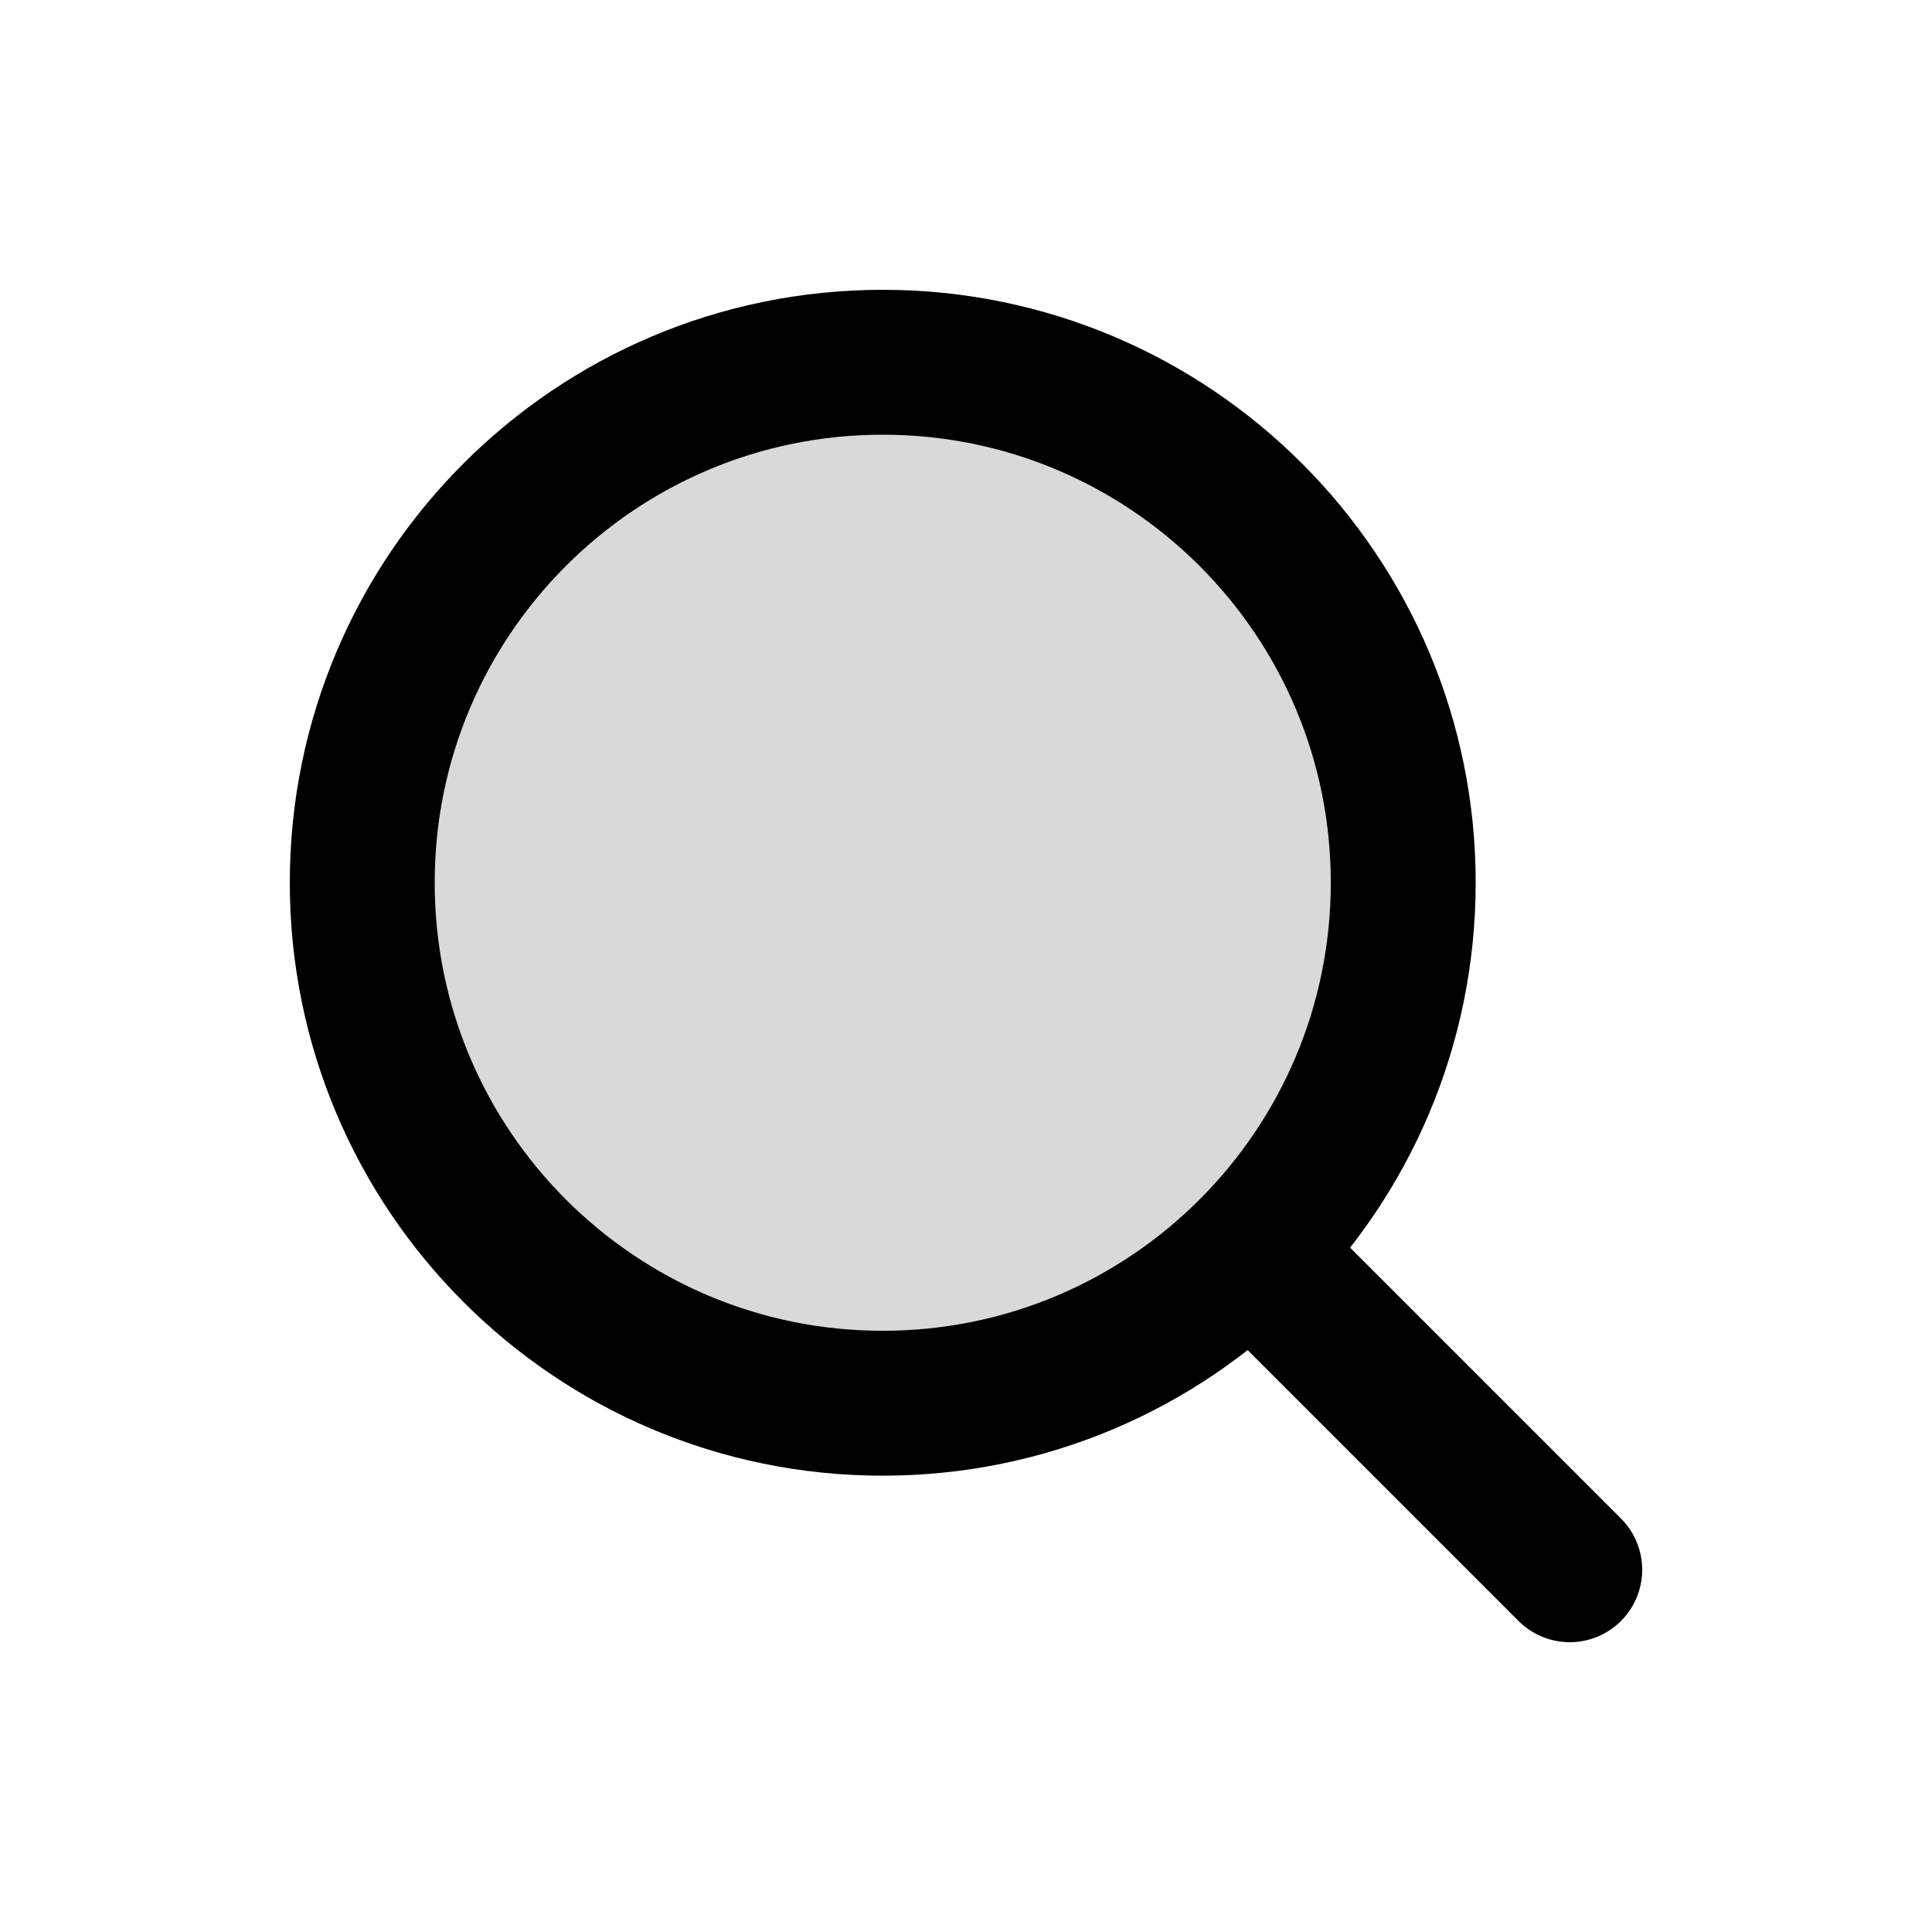
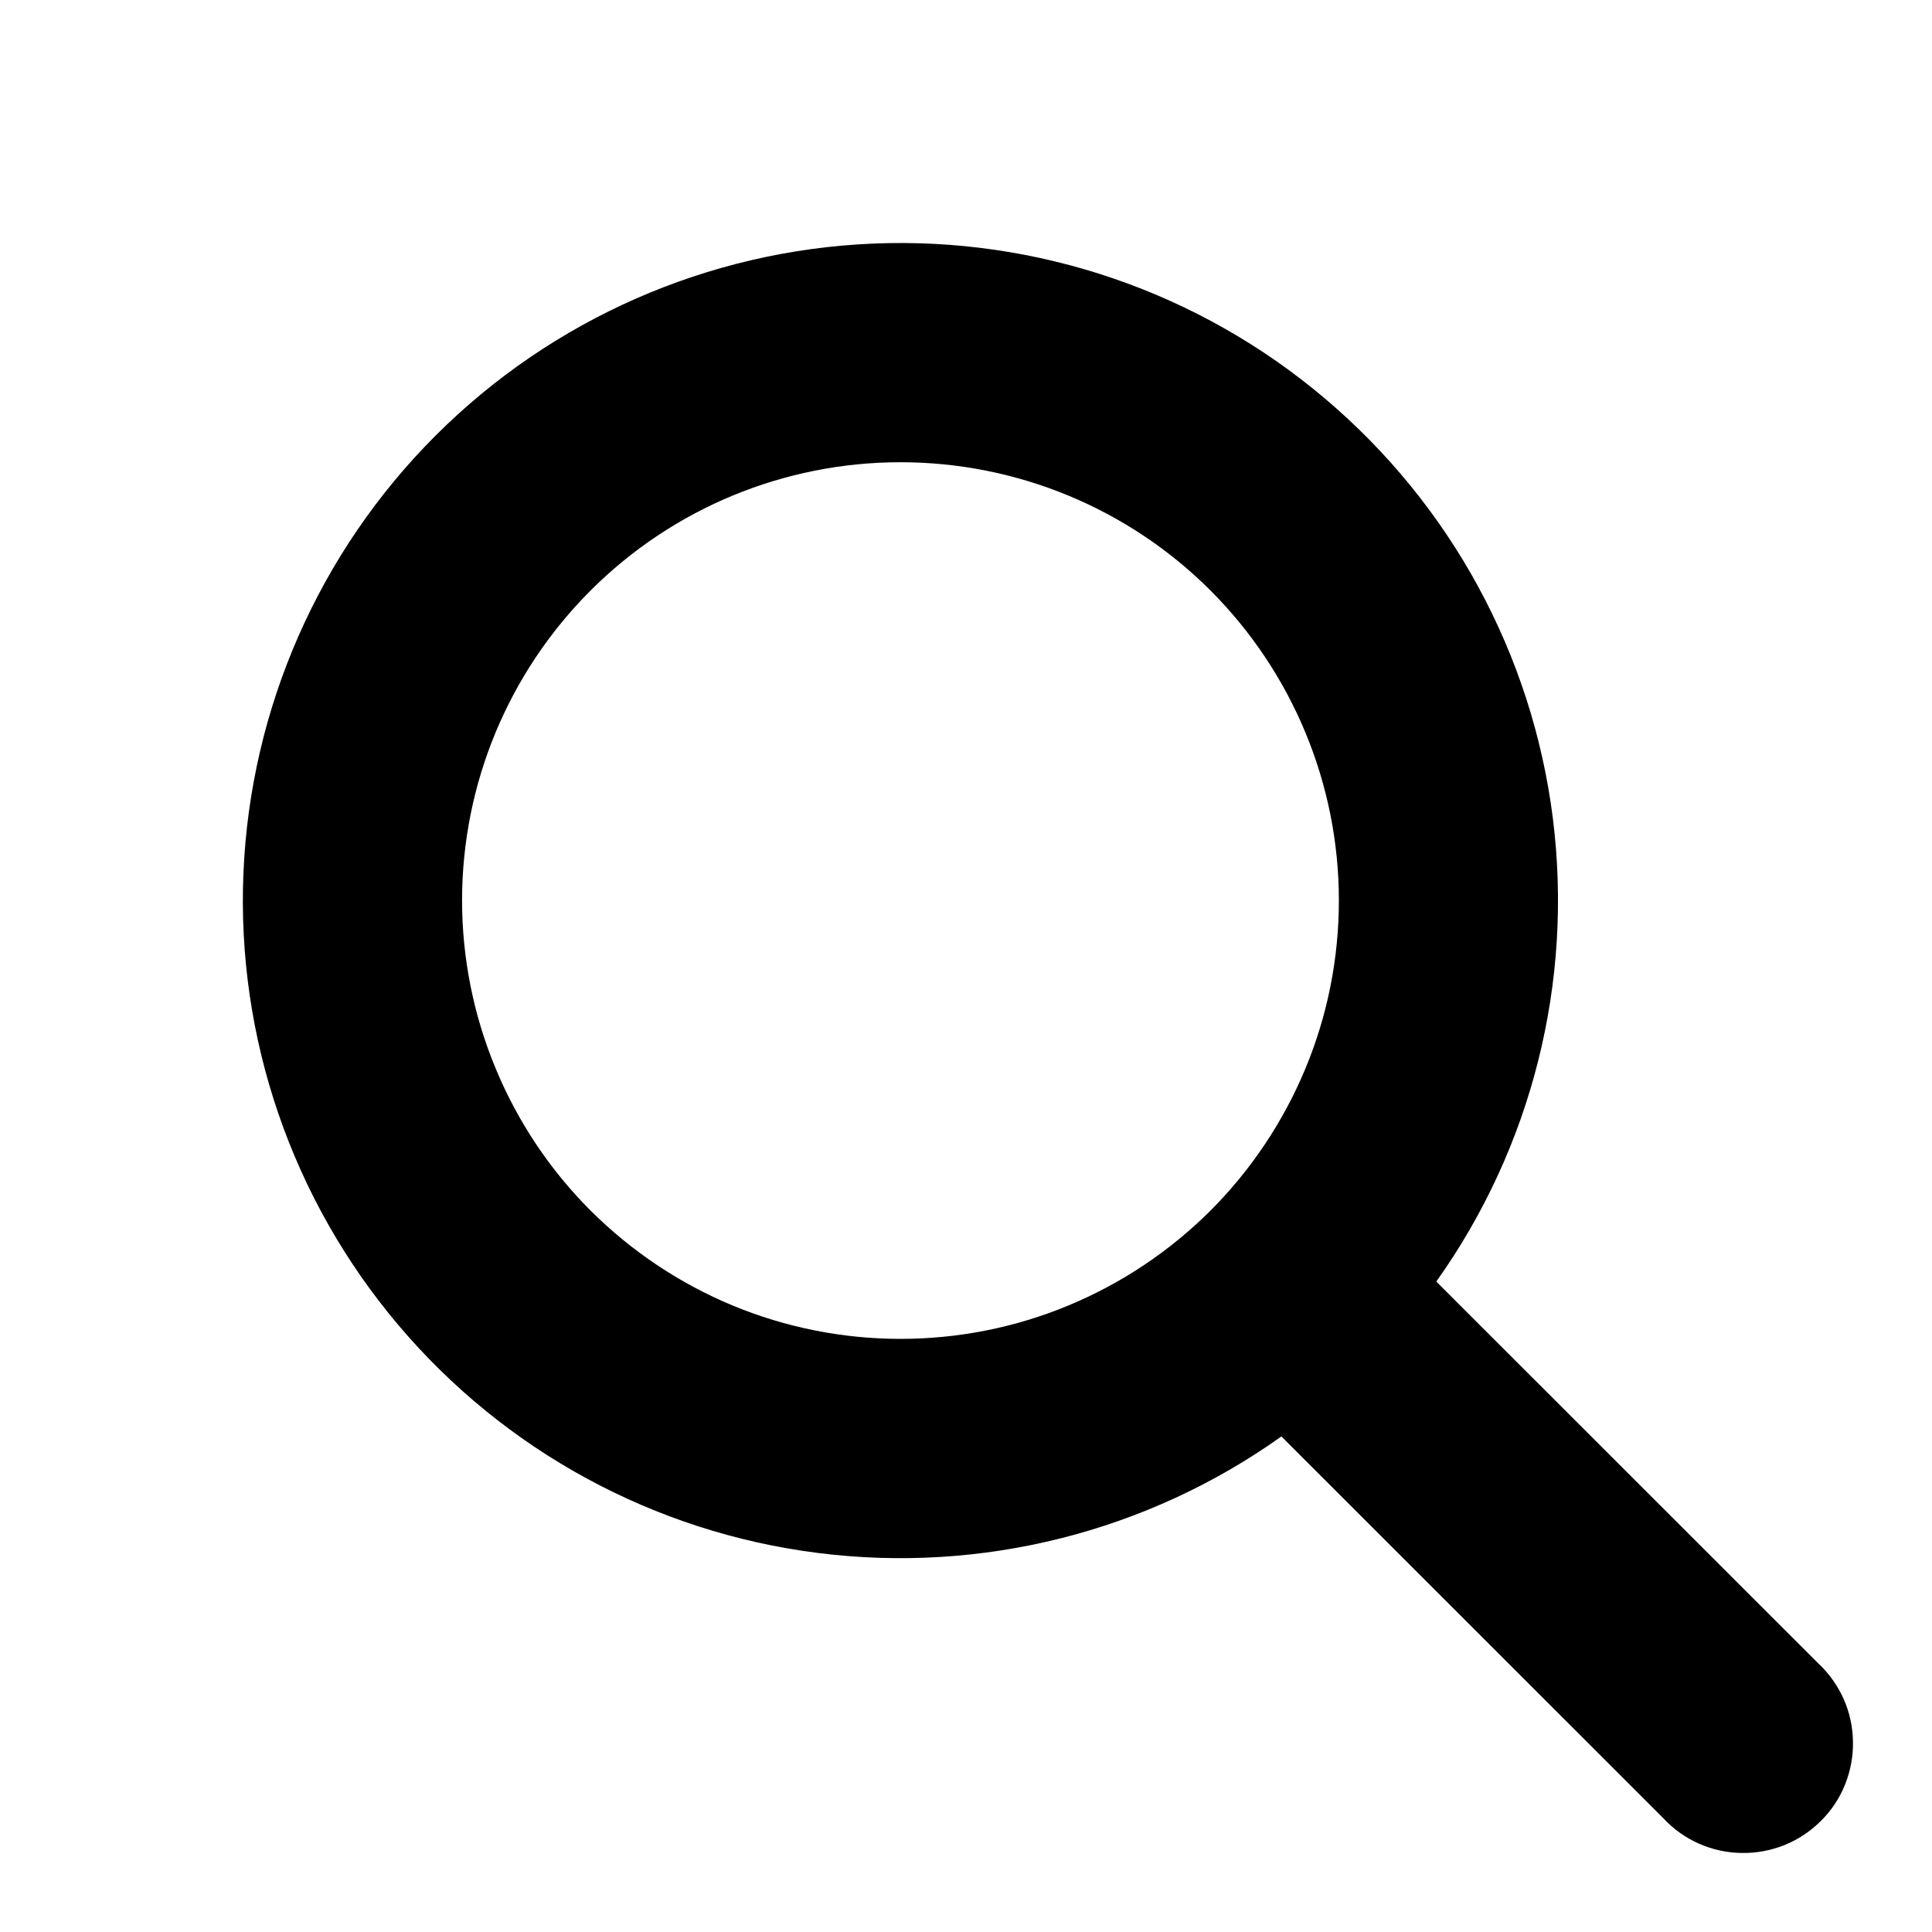
- <svg xmlns="http://www.w3.org/2000/svg" width="16" height="16" viewBox="0 0 16 16" fill="none">
-   <path d="M13 13L10.414 10.414ZM3 7.31C3 4.93 4.93 3 7.31 3C9.691 3 11.621 4.93 11.621 7.31C11.621 9.691 9.691 11.621 7.31 11.621C4.93 11.621 3 9.691 3 7.31Z" fill="black" fill-opacity="0.15" />
-   <path d="M13 13L10.414 10.414M3 7.31C3 4.93 4.93 3 7.31 3C9.691 3 11.621 4.93 11.621 7.31C11.621 9.691 9.691 11.621 7.31 11.621C4.93 11.621 3 9.691 3 7.31Z" stroke="black" stroke-width="1.2" stroke-linecap="round" stroke-linejoin="round" />
+ <svg xmlns="http://www.w3.org/2000/svg" width="12" height="12" viewBox="0 0 12 12" fill="none">
+   <path fill-rule="evenodd" clip-rule="evenodd" d="M8.316 5.593C8.316 5.951 8.246 6.305 8.109 6.635C7.972 6.966 7.771 7.266 7.519 7.519C7.266 7.771 6.966 7.972 6.635 8.109C6.305 8.246 5.951 8.316 5.593 8.316C5.236 8.316 4.882 8.246 4.551 8.109C4.221 7.972 3.921 7.771 3.668 7.519C3.415 7.266 3.215 6.966 3.078 6.635C2.941 6.305 2.87 5.951 2.87 5.593C2.87 4.871 3.157 4.179 3.668 3.668C4.179 3.157 4.871 2.871 5.593 2.871C6.315 2.871 7.008 3.157 7.519 3.668C8.029 4.179 8.316 4.871 8.316 5.593ZM7.959 8.922C7.125 9.516 6.098 9.774 5.082 9.646C4.065 9.518 3.135 9.012 2.474 8.23C1.813 7.448 1.469 6.446 1.512 5.423C1.555 4.4 1.981 3.43 2.705 2.706C3.429 1.982 4.399 1.556 5.422 1.513C6.445 1.47 7.447 1.813 8.229 2.475C9.011 3.136 9.517 4.066 9.645 5.082C9.773 6.099 9.515 7.126 8.921 7.96L11.293 10.331C11.36 10.393 11.413 10.468 11.451 10.552C11.488 10.635 11.508 10.726 11.509 10.817C11.511 10.908 11.494 10.999 11.46 11.084C11.426 11.169 11.375 11.246 11.31 11.31C11.245 11.375 11.168 11.426 11.084 11.46C10.999 11.494 10.908 11.511 10.817 11.509C10.726 11.508 10.635 11.488 10.552 11.451C10.468 11.414 10.393 11.36 10.331 11.293L7.959 8.922Z" fill="black" style="fill:black;fill-opacity:1;" />
</svg>
